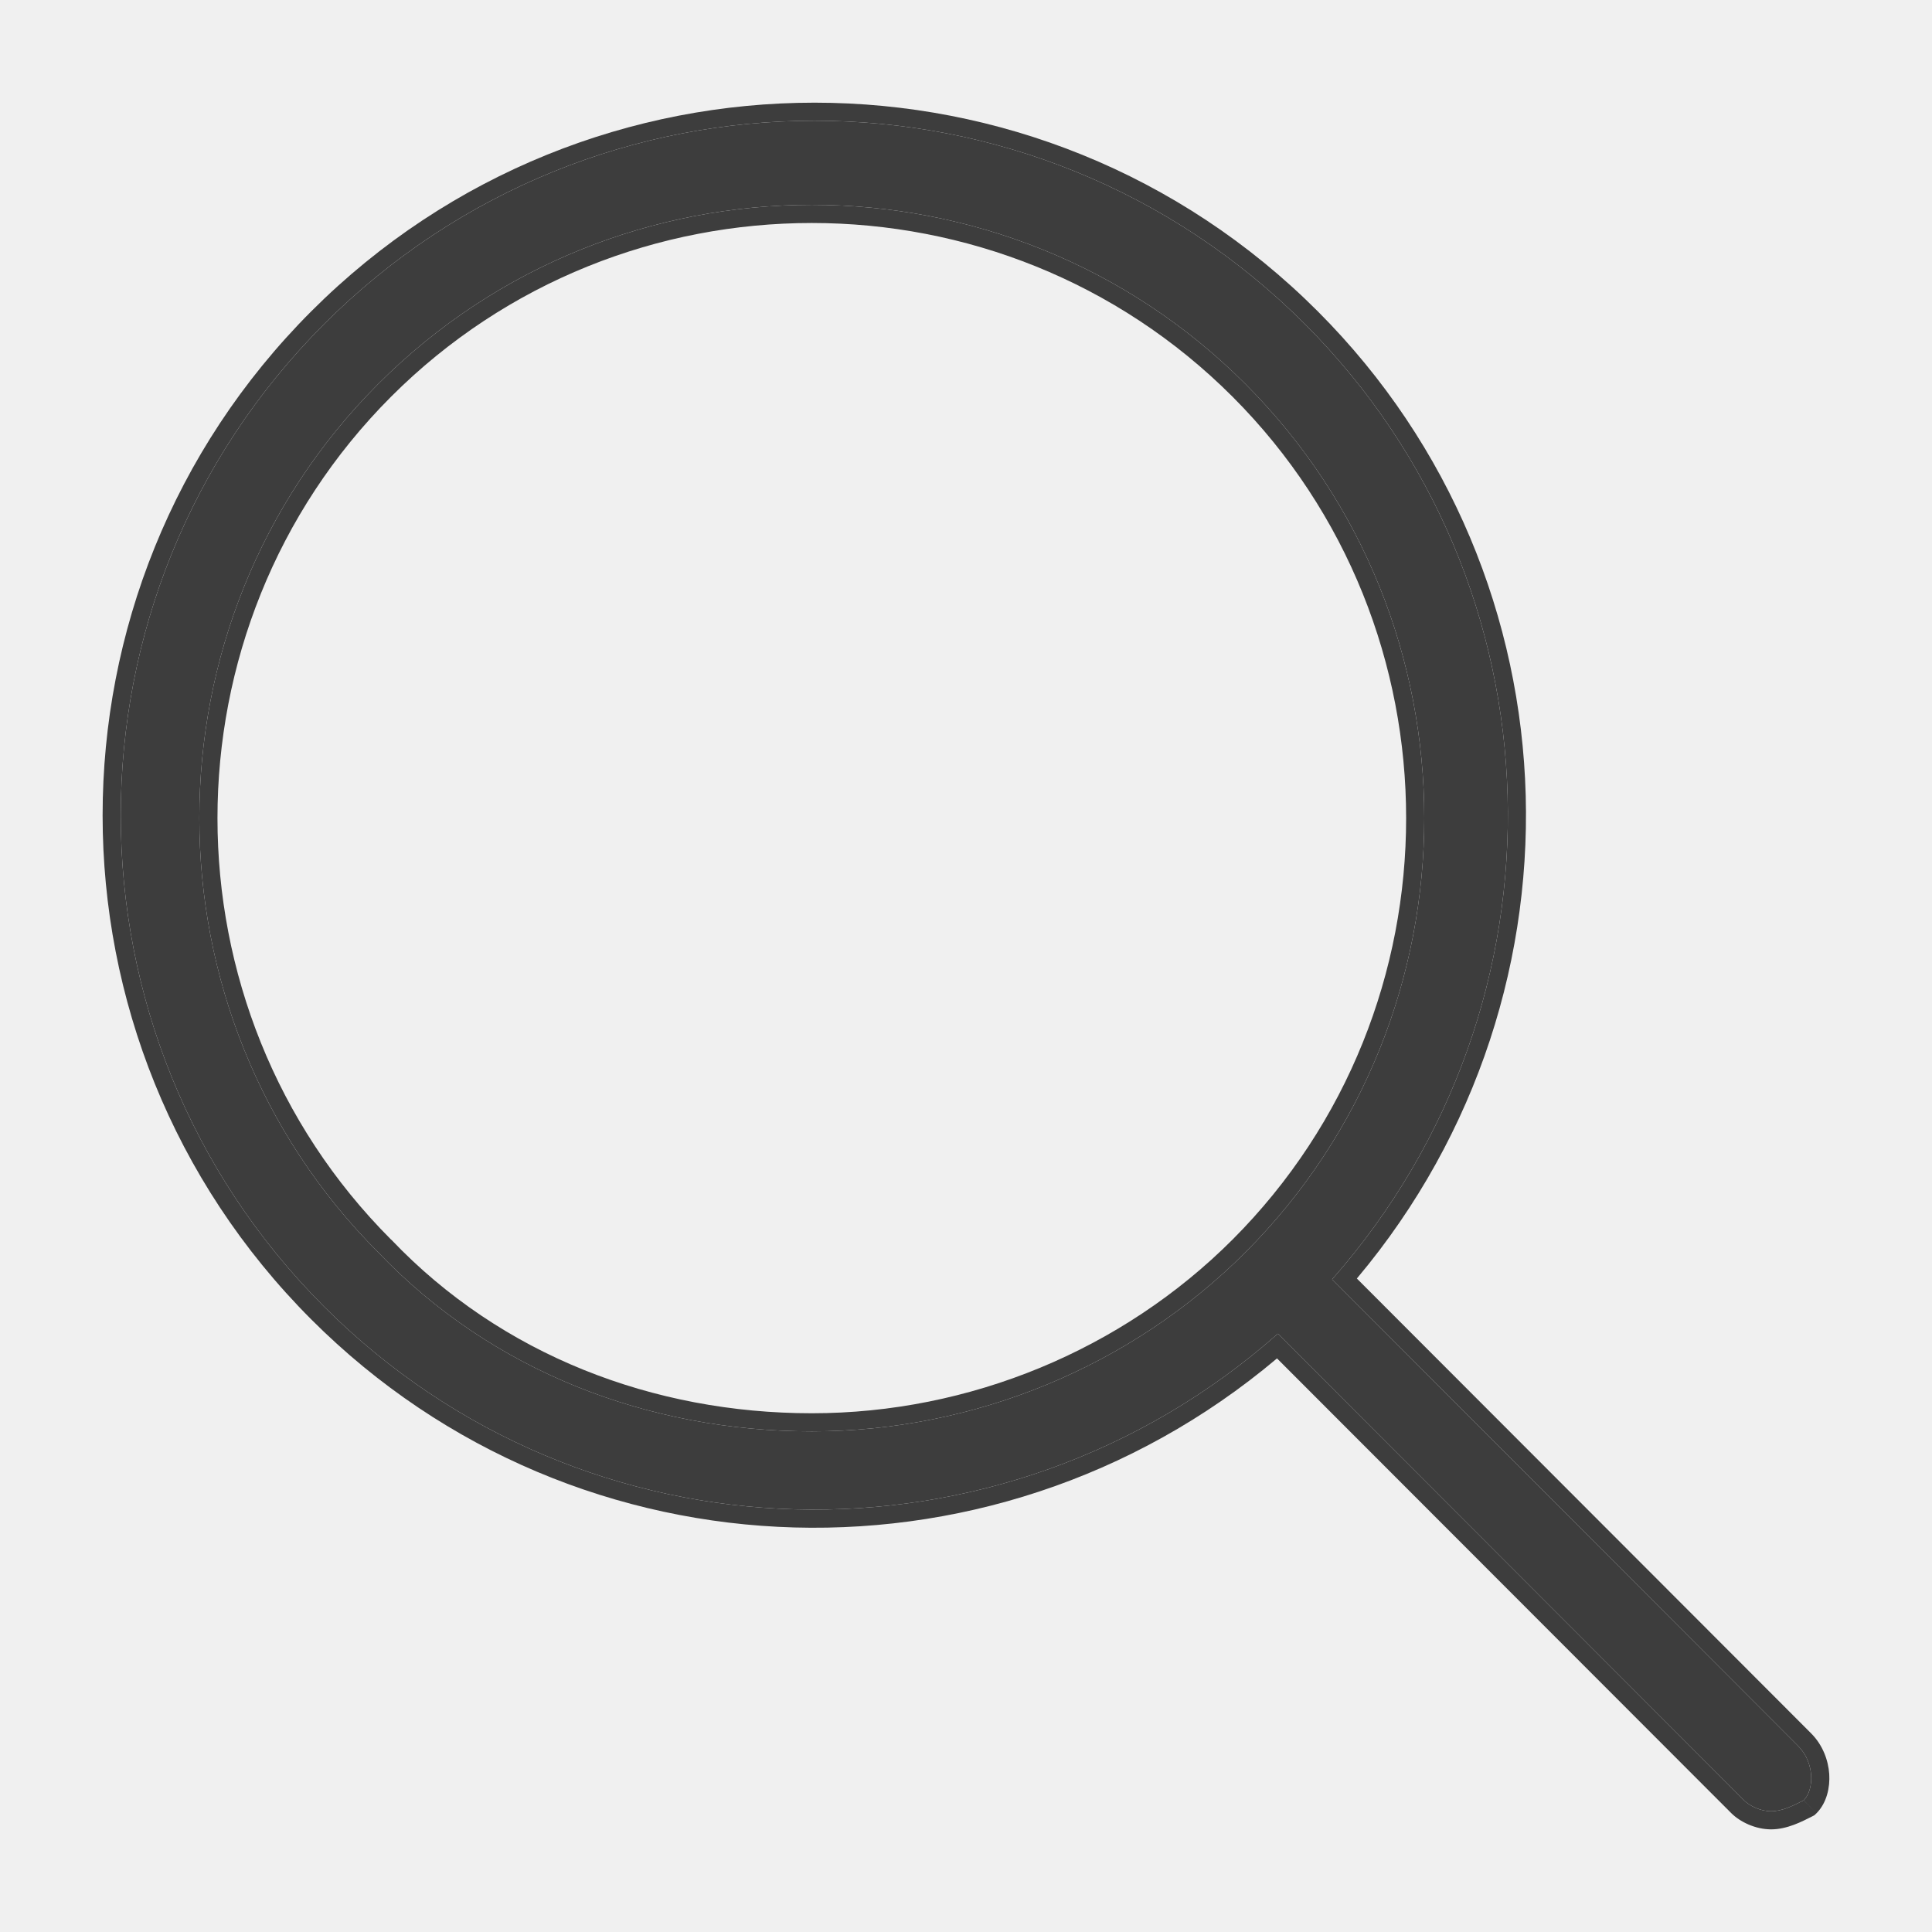
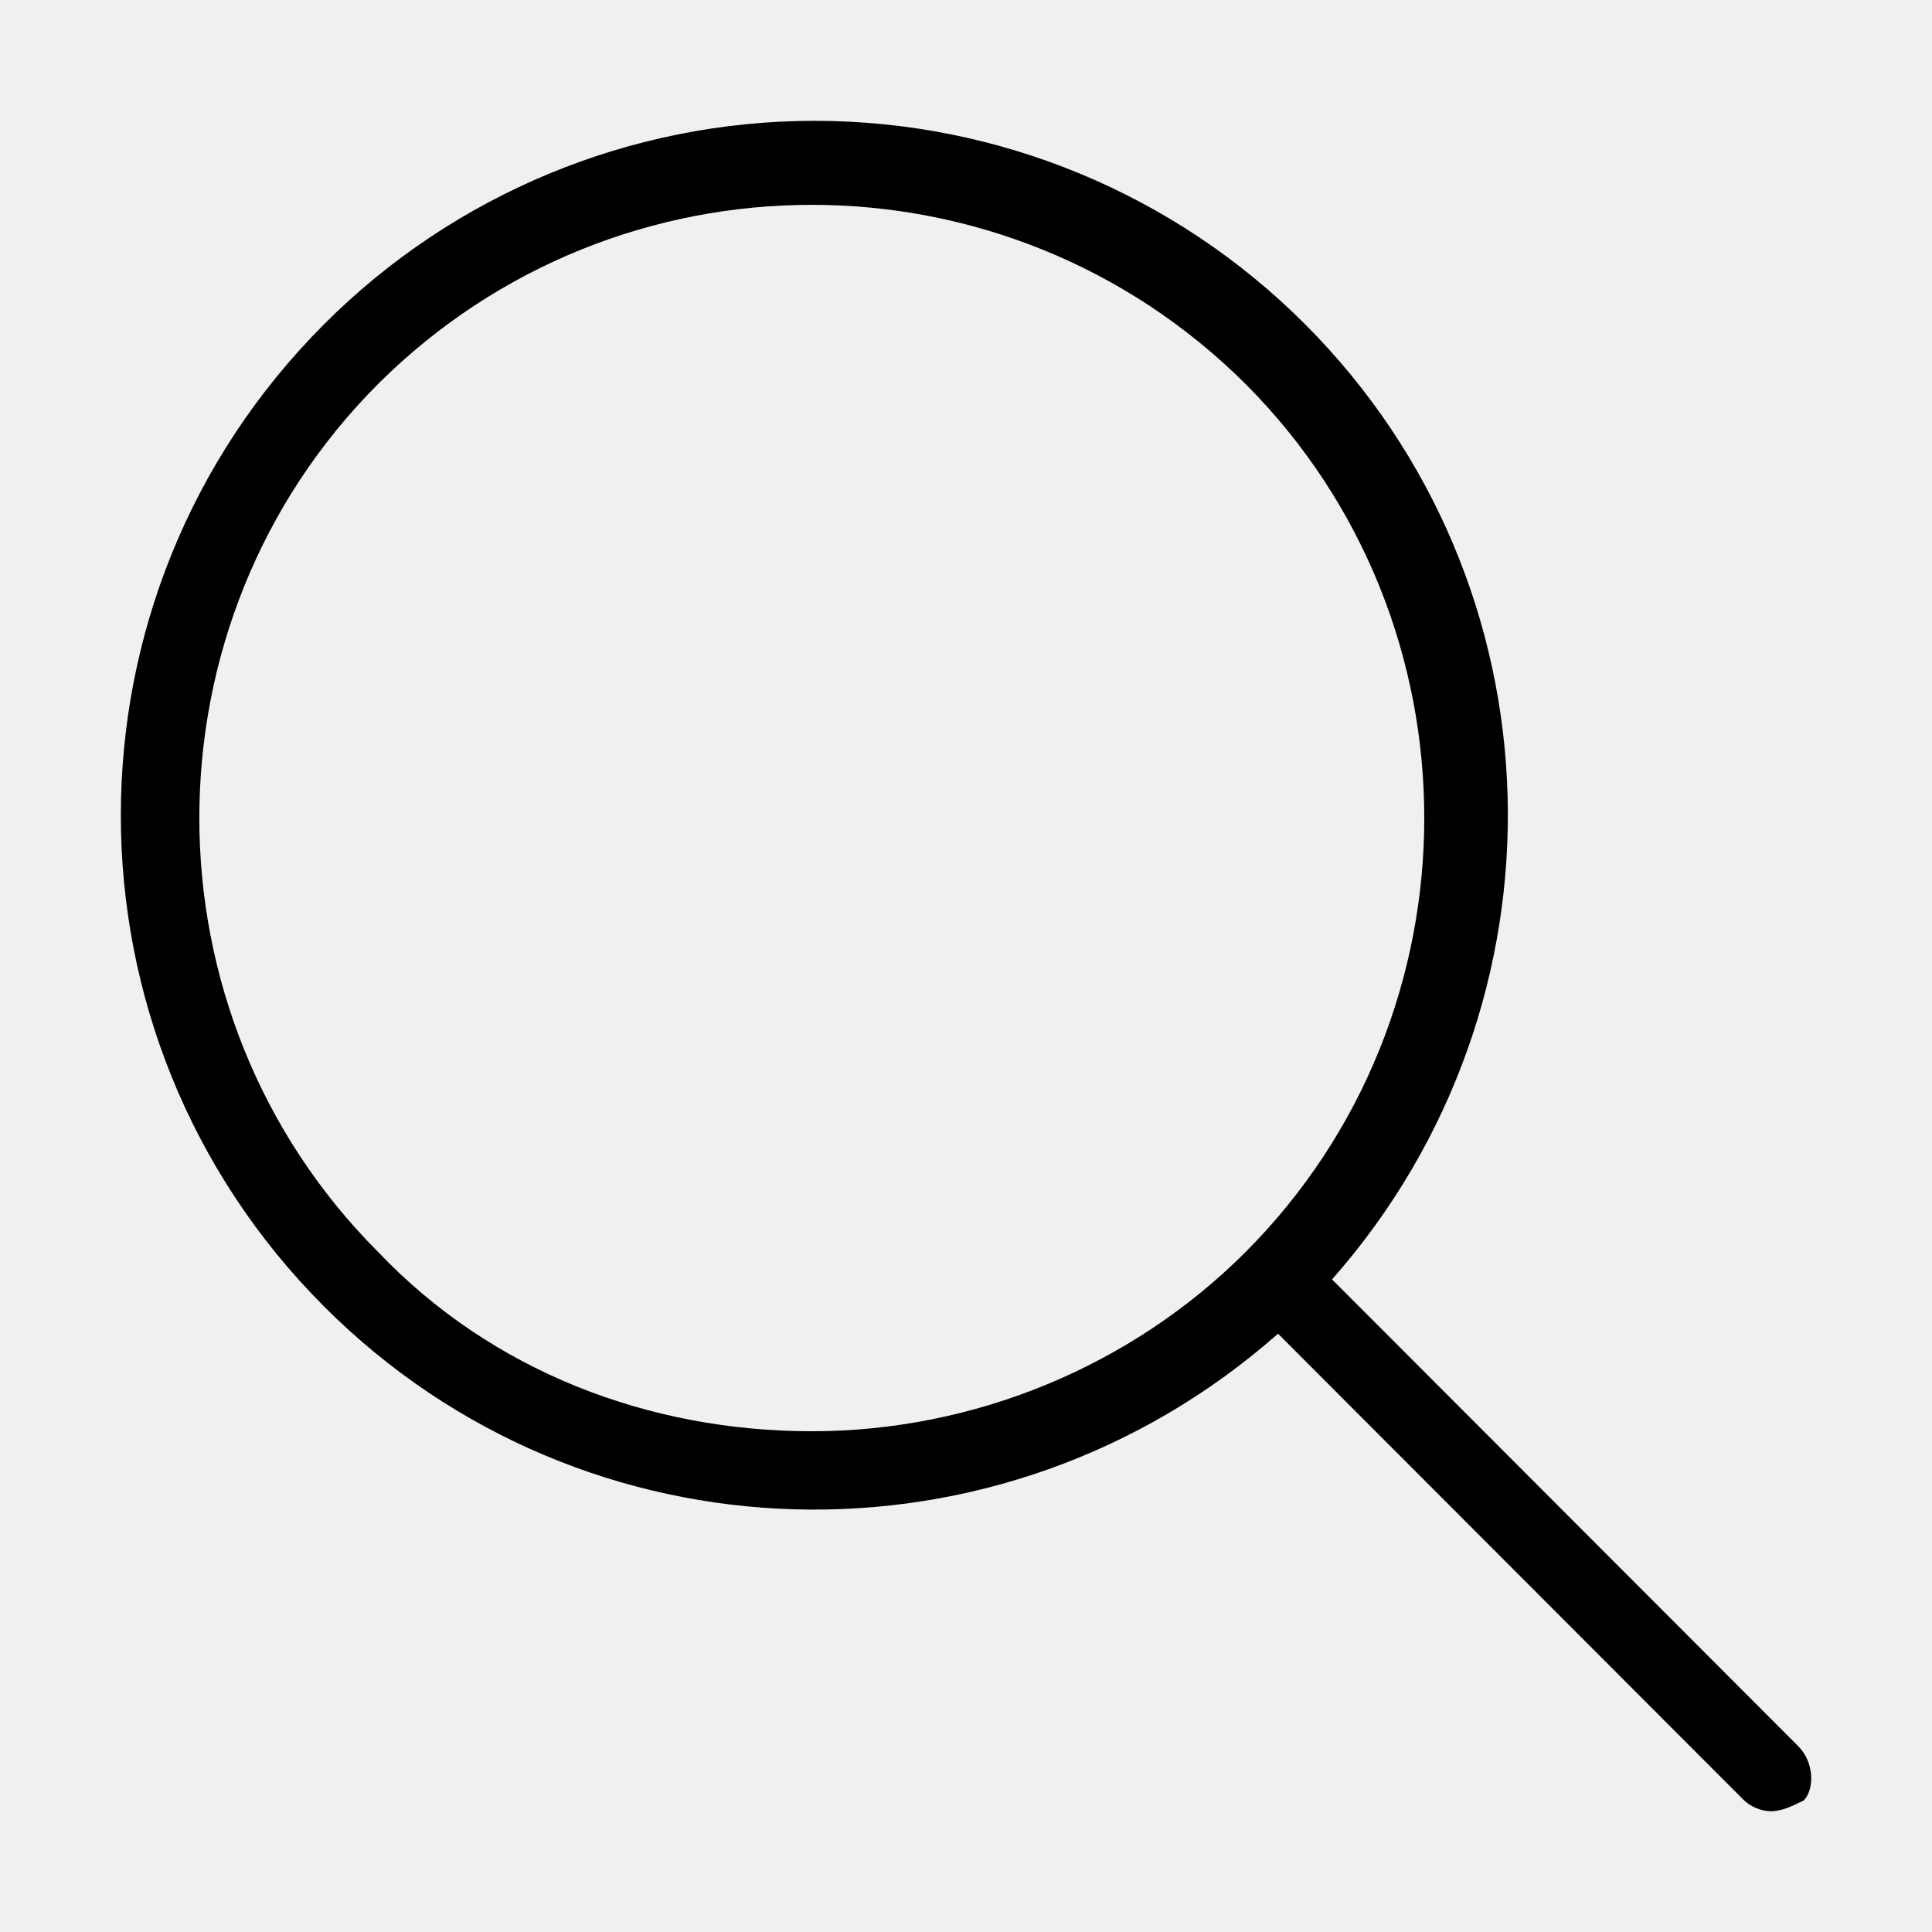
- <svg xmlns="http://www.w3.org/2000/svg" width="16" height="16" viewBox="0 0 16 16" fill="currentColor">
-   <g clip-path="url(#clip0_4_911)">
-     <mask id="path-1-outside-1_4_911" maskUnits="userSpaceOnUse" x="0" y="0" width="16" height="16" fill="black">
-       <rect fill="white" width="16" height="16" />
-       <path fill-rule="evenodd" clip-rule="evenodd" d="M11.032 10.595L14.893 14.461C15.027 14.595 15.027 14.82 14.937 14.91C14.848 14.955 14.758 15 14.668 15C14.578 15 14.489 14.955 14.444 14.91L10.583 11.045C8.294 13.067 4.838 12.977 2.683 10.82C0.439 8.573 0.439 4.933 2.683 2.685C4.928 0.438 8.563 0.438 10.808 2.685C12.962 4.843 13.052 8.303 11.032 10.595ZM3.132 3.18C1.157 5.157 1.157 8.393 3.132 10.371C4.075 11.36 5.376 11.854 6.723 11.854C8.07 11.854 9.371 11.315 10.314 10.371C12.289 8.393 12.289 5.157 10.314 3.18C8.339 1.202 5.107 1.202 3.132 3.18Z" />
+ <svg xmlns="http://www.w3.org/2000/svg" width="16" height="16" fill="currentColor" class="si si-Searchicons" viewBox="0 0 16 16">
+   <g clip-path="url(#a)">
+     <mask id="b" width="16" height="16" x="0" y="0" maskUnits="userSpaceOnUse">
+       <path d="M0 0h16v16H0z" />
+       <path fill-rule="evenodd" d="m11.032 10.596 3.86 3.865c.135.134.135.36.045.45-.09.044-.18.089-.269.089a.34.34 0 0 1-.224-.09l-3.86-3.865c-2.29 2.022-5.746 1.932-7.9-.225a5.756 5.756 0 0 1 0-8.135 5.74 5.74 0 0 1 8.124 0c2.154 2.158 2.244 5.618.224 7.91m-7.9-7.416c-1.975 1.977-1.975 5.213 0 7.19.943.99 2.244 1.484 3.591 1.484s2.648-.54 3.591-1.483c1.975-1.978 1.975-5.214 0-7.191a5.09 5.09 0 0 0-7.182 0" />
    </mask>
-     <path fill-rule="evenodd" clip-rule="evenodd" d="M11.032 10.595L14.893 14.461C15.027 14.595 15.027 14.82 14.937 14.91C14.848 14.955 14.758 15 14.668 15C14.578 15 14.489 14.955 14.444 14.91L10.583 11.045C8.294 13.067 4.838 12.977 2.683 10.82C0.439 8.573 0.439 4.933 2.683 2.685C4.928 0.438 8.563 0.438 10.808 2.685C12.962 4.843 13.052 8.303 11.032 10.595ZM3.132 3.18C1.157 5.157 1.157 8.393 3.132 10.371C4.075 11.36 5.376 11.854 6.723 11.854C8.07 11.854 9.371 11.315 10.314 10.371C12.289 8.393 12.289 5.157 10.314 3.18C8.339 1.202 5.107 1.202 3.132 3.18Z" fill="#3D3D3D" />
-     <path d="M14.893 14.461L14.999 14.355L14.999 14.355L14.893 14.461ZM11.032 10.595L10.92 10.496L10.827 10.602L10.926 10.701L11.032 10.595ZM14.937 14.91L15.005 15.044L15.026 15.033L15.044 15.016L14.937 14.91ZM14.444 14.91L14.338 15.016L14.338 15.016L14.444 14.91ZM10.583 11.045L10.69 10.939L10.59 10.839L10.484 10.932L10.583 11.045ZM2.683 10.82L2.577 10.926L2.577 10.926L2.683 10.82ZM2.683 2.685L2.789 2.791L2.789 2.791L2.683 2.685ZM10.808 2.685L10.702 2.791L10.808 2.685ZM3.132 10.371L3.241 10.267L3.238 10.265L3.132 10.371ZM3.132 3.18L3.026 3.074L3.026 3.074L3.132 3.18ZM10.314 10.371L10.208 10.265L10.208 10.265L10.314 10.371ZM10.314 3.18L10.208 3.286L10.208 3.286L10.314 3.18ZM14.999 14.355L11.138 10.489L10.926 10.701L14.786 14.567L14.999 14.355ZM15.044 15.016C15.129 14.93 15.156 14.802 15.149 14.692C15.141 14.577 15.095 14.451 14.999 14.355L14.786 14.567C14.824 14.605 14.846 14.659 14.85 14.712C14.853 14.771 14.835 14.8 14.831 14.804L15.044 15.016ZM14.668 15.15C14.8 15.15 14.924 15.085 15.005 15.044L14.87 14.776C14.772 14.825 14.716 14.85 14.668 14.85V15.15ZM14.338 15.016C14.409 15.087 14.536 15.15 14.668 15.15V14.85C14.647 14.85 14.623 14.845 14.598 14.834C14.573 14.823 14.556 14.811 14.55 14.804L14.338 15.016ZM10.477 11.151L14.338 15.016L14.55 14.804L10.69 10.939L10.477 11.151ZM2.577 10.926C4.788 13.14 8.335 13.232 10.683 11.157L10.484 10.932C8.254 12.903 4.887 12.815 2.789 10.714L2.577 10.926ZM2.577 2.579C0.274 4.885 0.274 8.62 2.577 10.926L2.789 10.714C0.604 8.526 0.604 4.98 2.789 2.791L2.577 2.579ZM10.914 2.579C8.611 0.274 4.88 0.274 2.577 2.579L2.789 2.791C4.975 0.603 8.516 0.603 10.702 2.791L10.914 2.579ZM11.145 10.695C13.216 8.344 13.125 4.793 10.914 2.579L10.702 2.791C12.8 4.892 12.888 8.263 10.92 10.496L11.145 10.695ZM3.238 10.265C1.322 8.346 1.322 5.205 3.238 3.286L3.026 3.074C0.992 5.11 0.992 8.441 3.026 10.477L3.238 10.265ZM6.723 11.704C5.413 11.704 4.152 11.223 3.241 10.267L3.024 10.474C3.998 11.496 5.34 12.004 6.723 12.004V11.704ZM10.208 10.265C9.294 11.18 8.03 11.704 6.723 11.704V12.004C8.109 12.004 9.449 11.449 10.42 10.477L10.208 10.265ZM10.208 3.286C12.124 5.205 12.124 8.346 10.208 10.265L10.42 10.477C12.454 8.441 12.454 5.11 10.42 3.074L10.208 3.286ZM3.238 3.286C5.155 1.367 8.291 1.367 10.208 3.286L10.42 3.074C8.387 1.038 5.06 1.038 3.026 3.074L3.238 3.286Z" fill="#3D3D3D" mask="url(#path-1-outside-1_4_911)" />
+     <path fill-rule="evenodd" d="m11.032 10.596 3.86 3.865c.135.134.135.36.045.45-.09.044-.18.089-.269.089a.34.34 0 0 1-.224-.09l-3.86-3.865c-2.29 2.022-5.746 1.932-7.9-.225a5.756 5.756 0 0 1 0-8.135 5.74 5.74 0 0 1 8.124 0c2.154 2.158 2.244 5.618.224 7.91m-7.9-7.416c-1.975 1.977-1.975 5.213 0 7.19.943.99 2.244 1.484 3.591 1.484s2.648-.54 3.591-1.483c1.975-1.978 1.975-5.214 0-7.191a5.09 5.09 0 0 0-7.182 0" />
+     <path d="m14.893 14.46.106-.105zm-3.86-3.865-.113-.099-.093.106.1.1zm3.904 4.315.068.134.021-.01.018-.018zm-.493 0-.107.106zm-3.86-3.865.106-.106-.1-.1-.106.093zm-7.9-.225-.107.106zm0-8.135.105.106zm8.124 0-.106.106zm-7.676 7.686.109-.104-.003-.002zm0-7.191-.106-.106zm7.182 7.19-.106-.105zm0-7.19-.106.106zm4.685 11.175-3.86-3.866-.213.212 3.86 3.866zm.045.661a.42.42 0 0 0 .105-.324.53.53 0 0 0-.15-.337l-.213.212a.23.23 0 0 1 .064.145c.003.059-.015.088-.019.092zm-.376.134c.132 0 .256-.065.337-.106l-.135-.268c-.098.05-.154.074-.202.074zm-.33-.134a.5.5 0 0 0 .33.134v-.3a.2.2 0 0 1-.07-.016.2.2 0 0 1-.048-.03zm-3.86-3.865 3.86 3.865.212-.212-3.86-3.865zm-7.9-.225c2.21 2.214 5.757 2.306 8.105.231l-.199-.225c-2.23 1.971-5.597 1.883-7.695-.218zm0-8.347a5.906 5.906 0 0 0 0 8.347l.211-.212a5.606 5.606 0 0 1 0-7.923zm8.336 0a5.89 5.89 0 0 0-8.337 0l.212.212a5.59 5.59 0 0 1 7.913 0zm.23 8.116c2.072-2.351 1.981-5.902-.23-8.116l-.212.212c2.098 2.101 2.186 5.472.218 7.705zm-7.906-.43c-1.916-1.92-1.916-5.06 0-6.98l-.212-.211C.992 5.11.992 8.44 3.026 10.477zm3.485 1.439c-1.31 0-2.571-.48-3.482-1.437l-.217.207c.974 1.022 2.316 1.53 3.7 1.53zm3.485-1.44a4.94 4.94 0 0 1-3.485 1.44v.3a5.24 5.24 0 0 0 3.697-1.527zm0-6.978c1.916 1.919 1.916 5.06 0 6.979l.212.212c2.034-2.036 2.034-5.367 0-7.403zm-6.97 0a4.94 4.94 0 0 1 6.97 0l.212-.212a5.24 5.24 0 0 0-7.394 0z" mask="url(#b)" />
  </g>
  <defs>
-     <clipPath id="clip0_4_911">
-       <rect width="16" height="16" fill="white" />
+     <clipPath id="a">
+       <path d="M0 0h16v16H0z" />
    </clipPath>
  </defs>
</svg>
